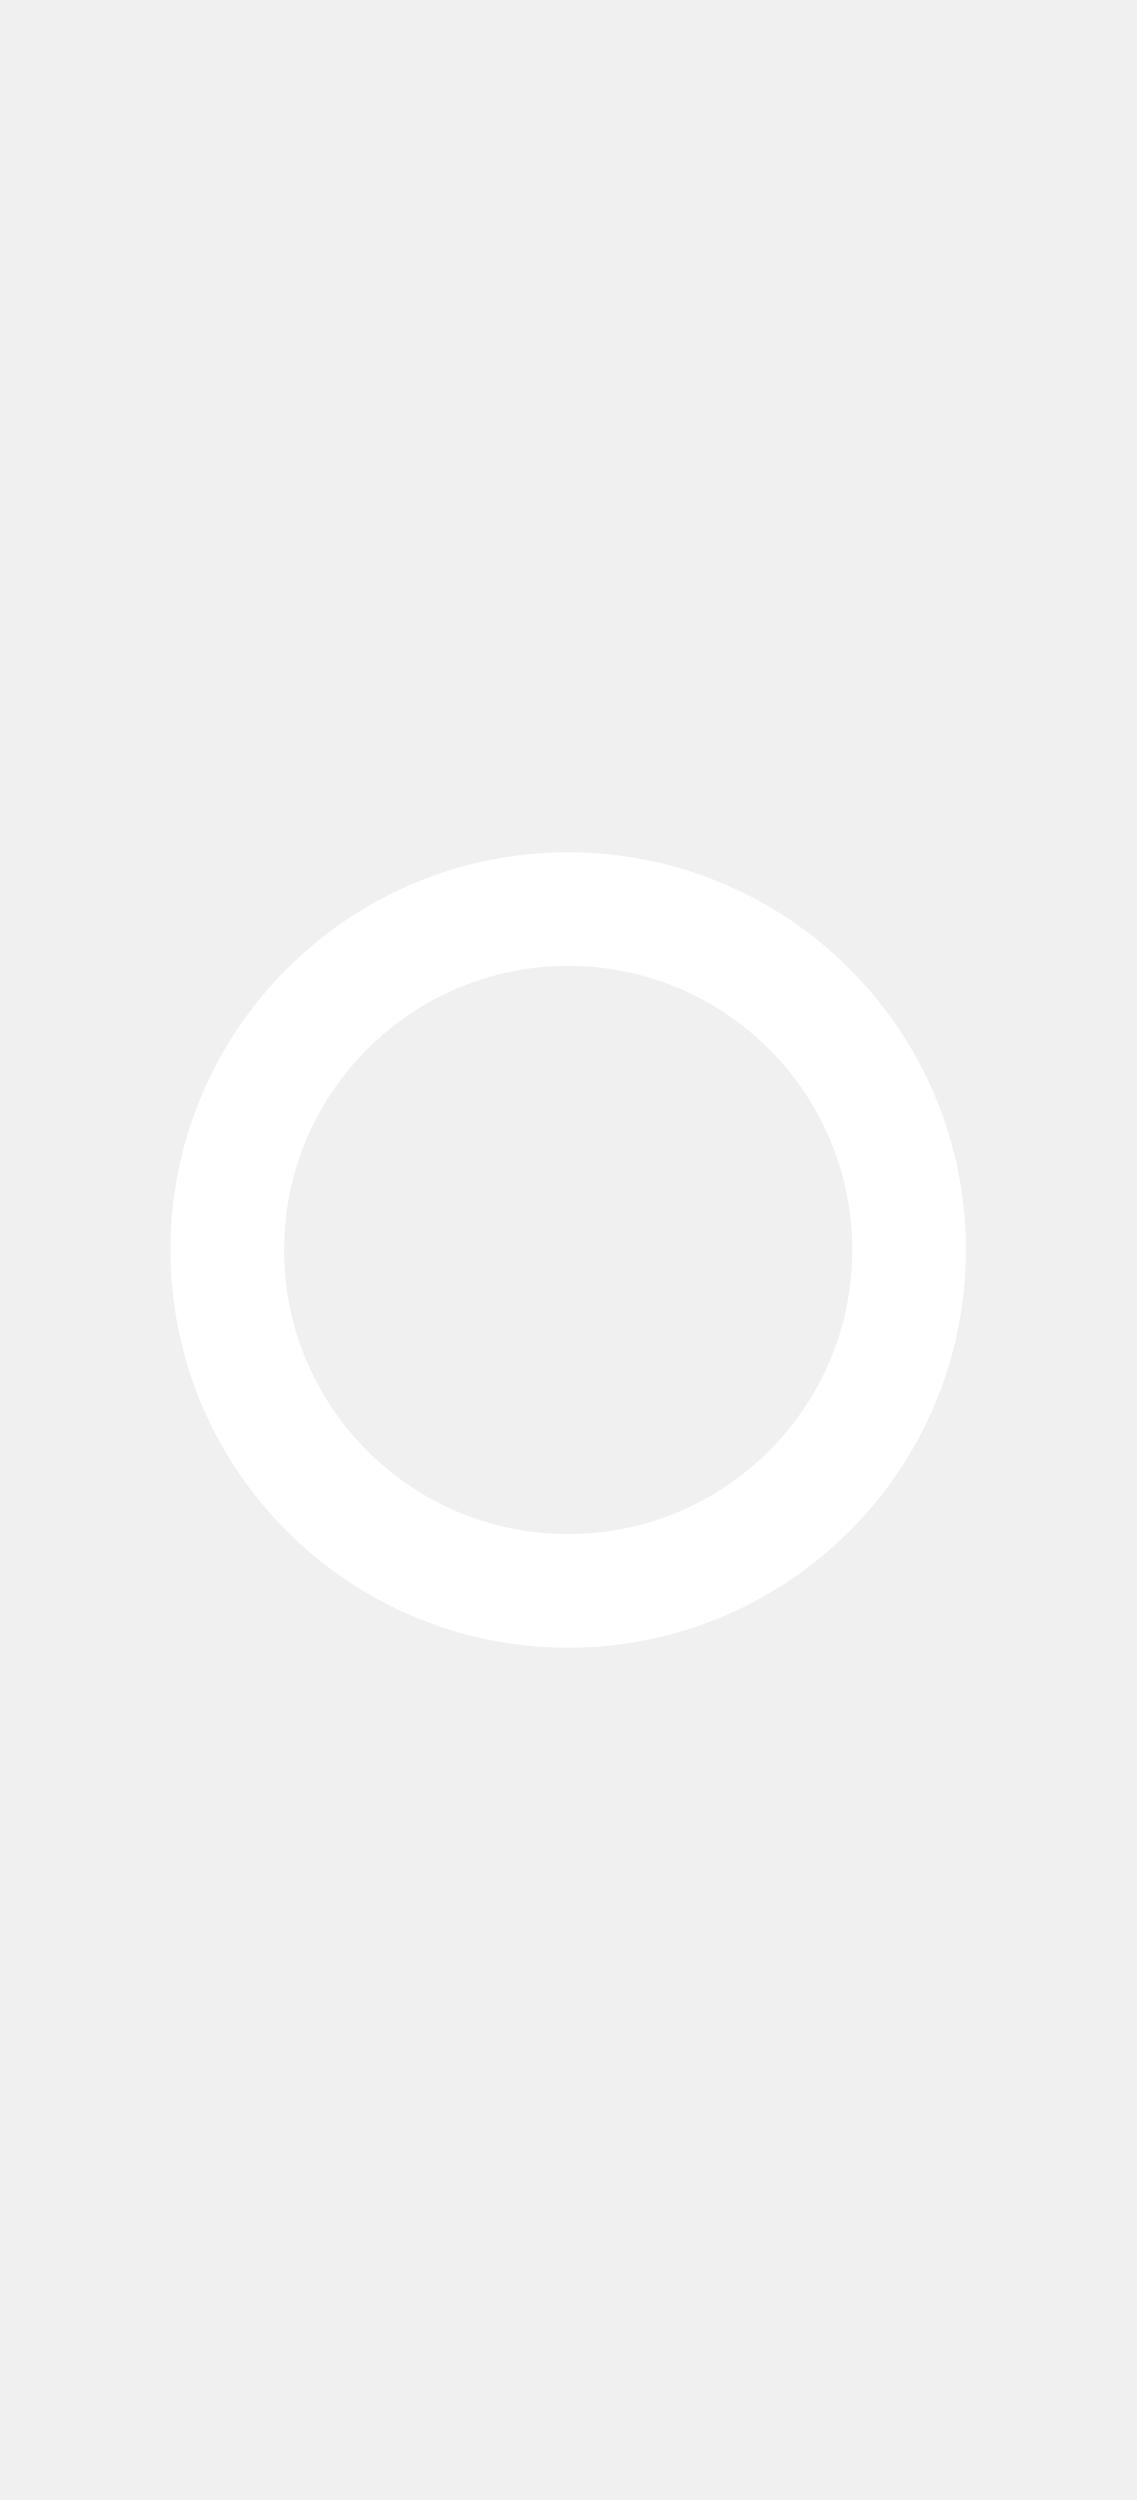
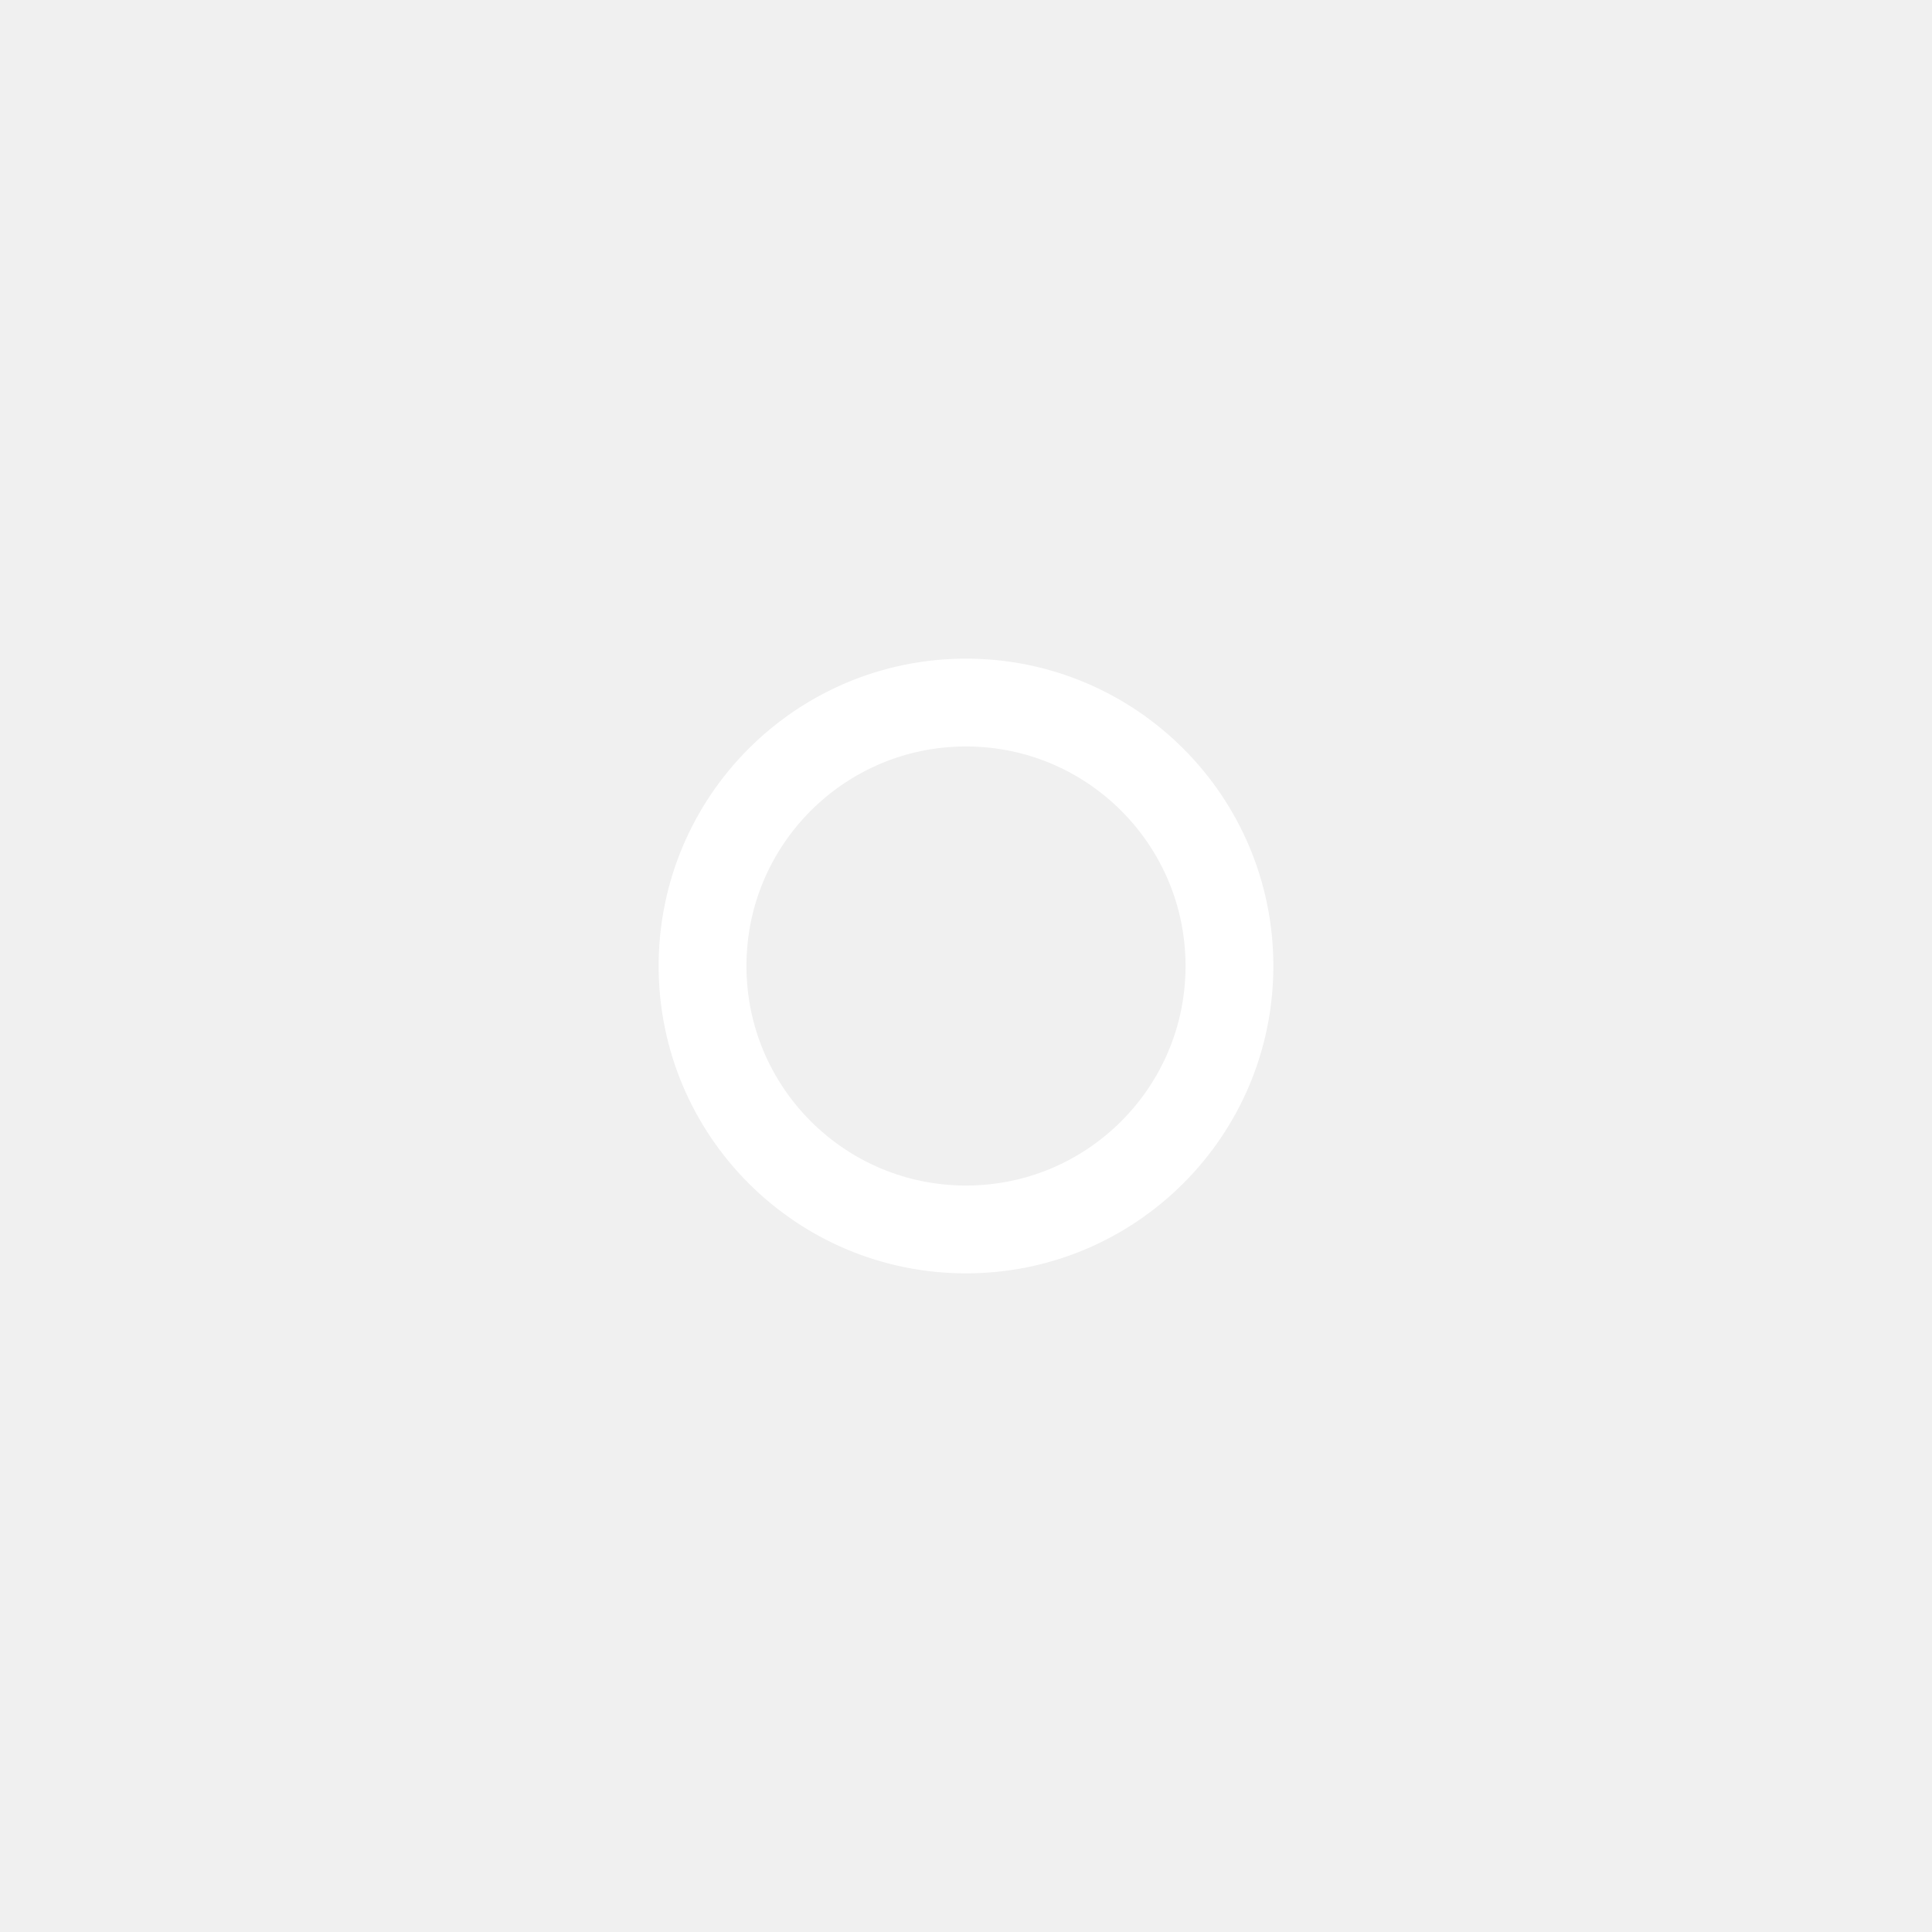
- <svg xmlns="http://www.w3.org/2000/svg" width="10" height="22" viewBox="0 0 10 22" fill="none">
-   <path d="M5 14C6.657 14 8 12.657 8 11C8 9.343 6.657 8 5 8C3.343 8 2 9.343 2 11C2 12.657 3.343 14 5 14Z" stroke="white" />
+ <svg xmlns="http://www.w3.org/2000/svg" width="22" height="22" viewBox="0 0 22 22" fill="none">
+   <path d="M11 14C12.657 14 14 12.657 14 11C14 9.343 12.657 8 11 8C9.343 8 8 9.343 8 11C8 12.657 9.343 14 11 14Z" stroke="white" />
</svg>
